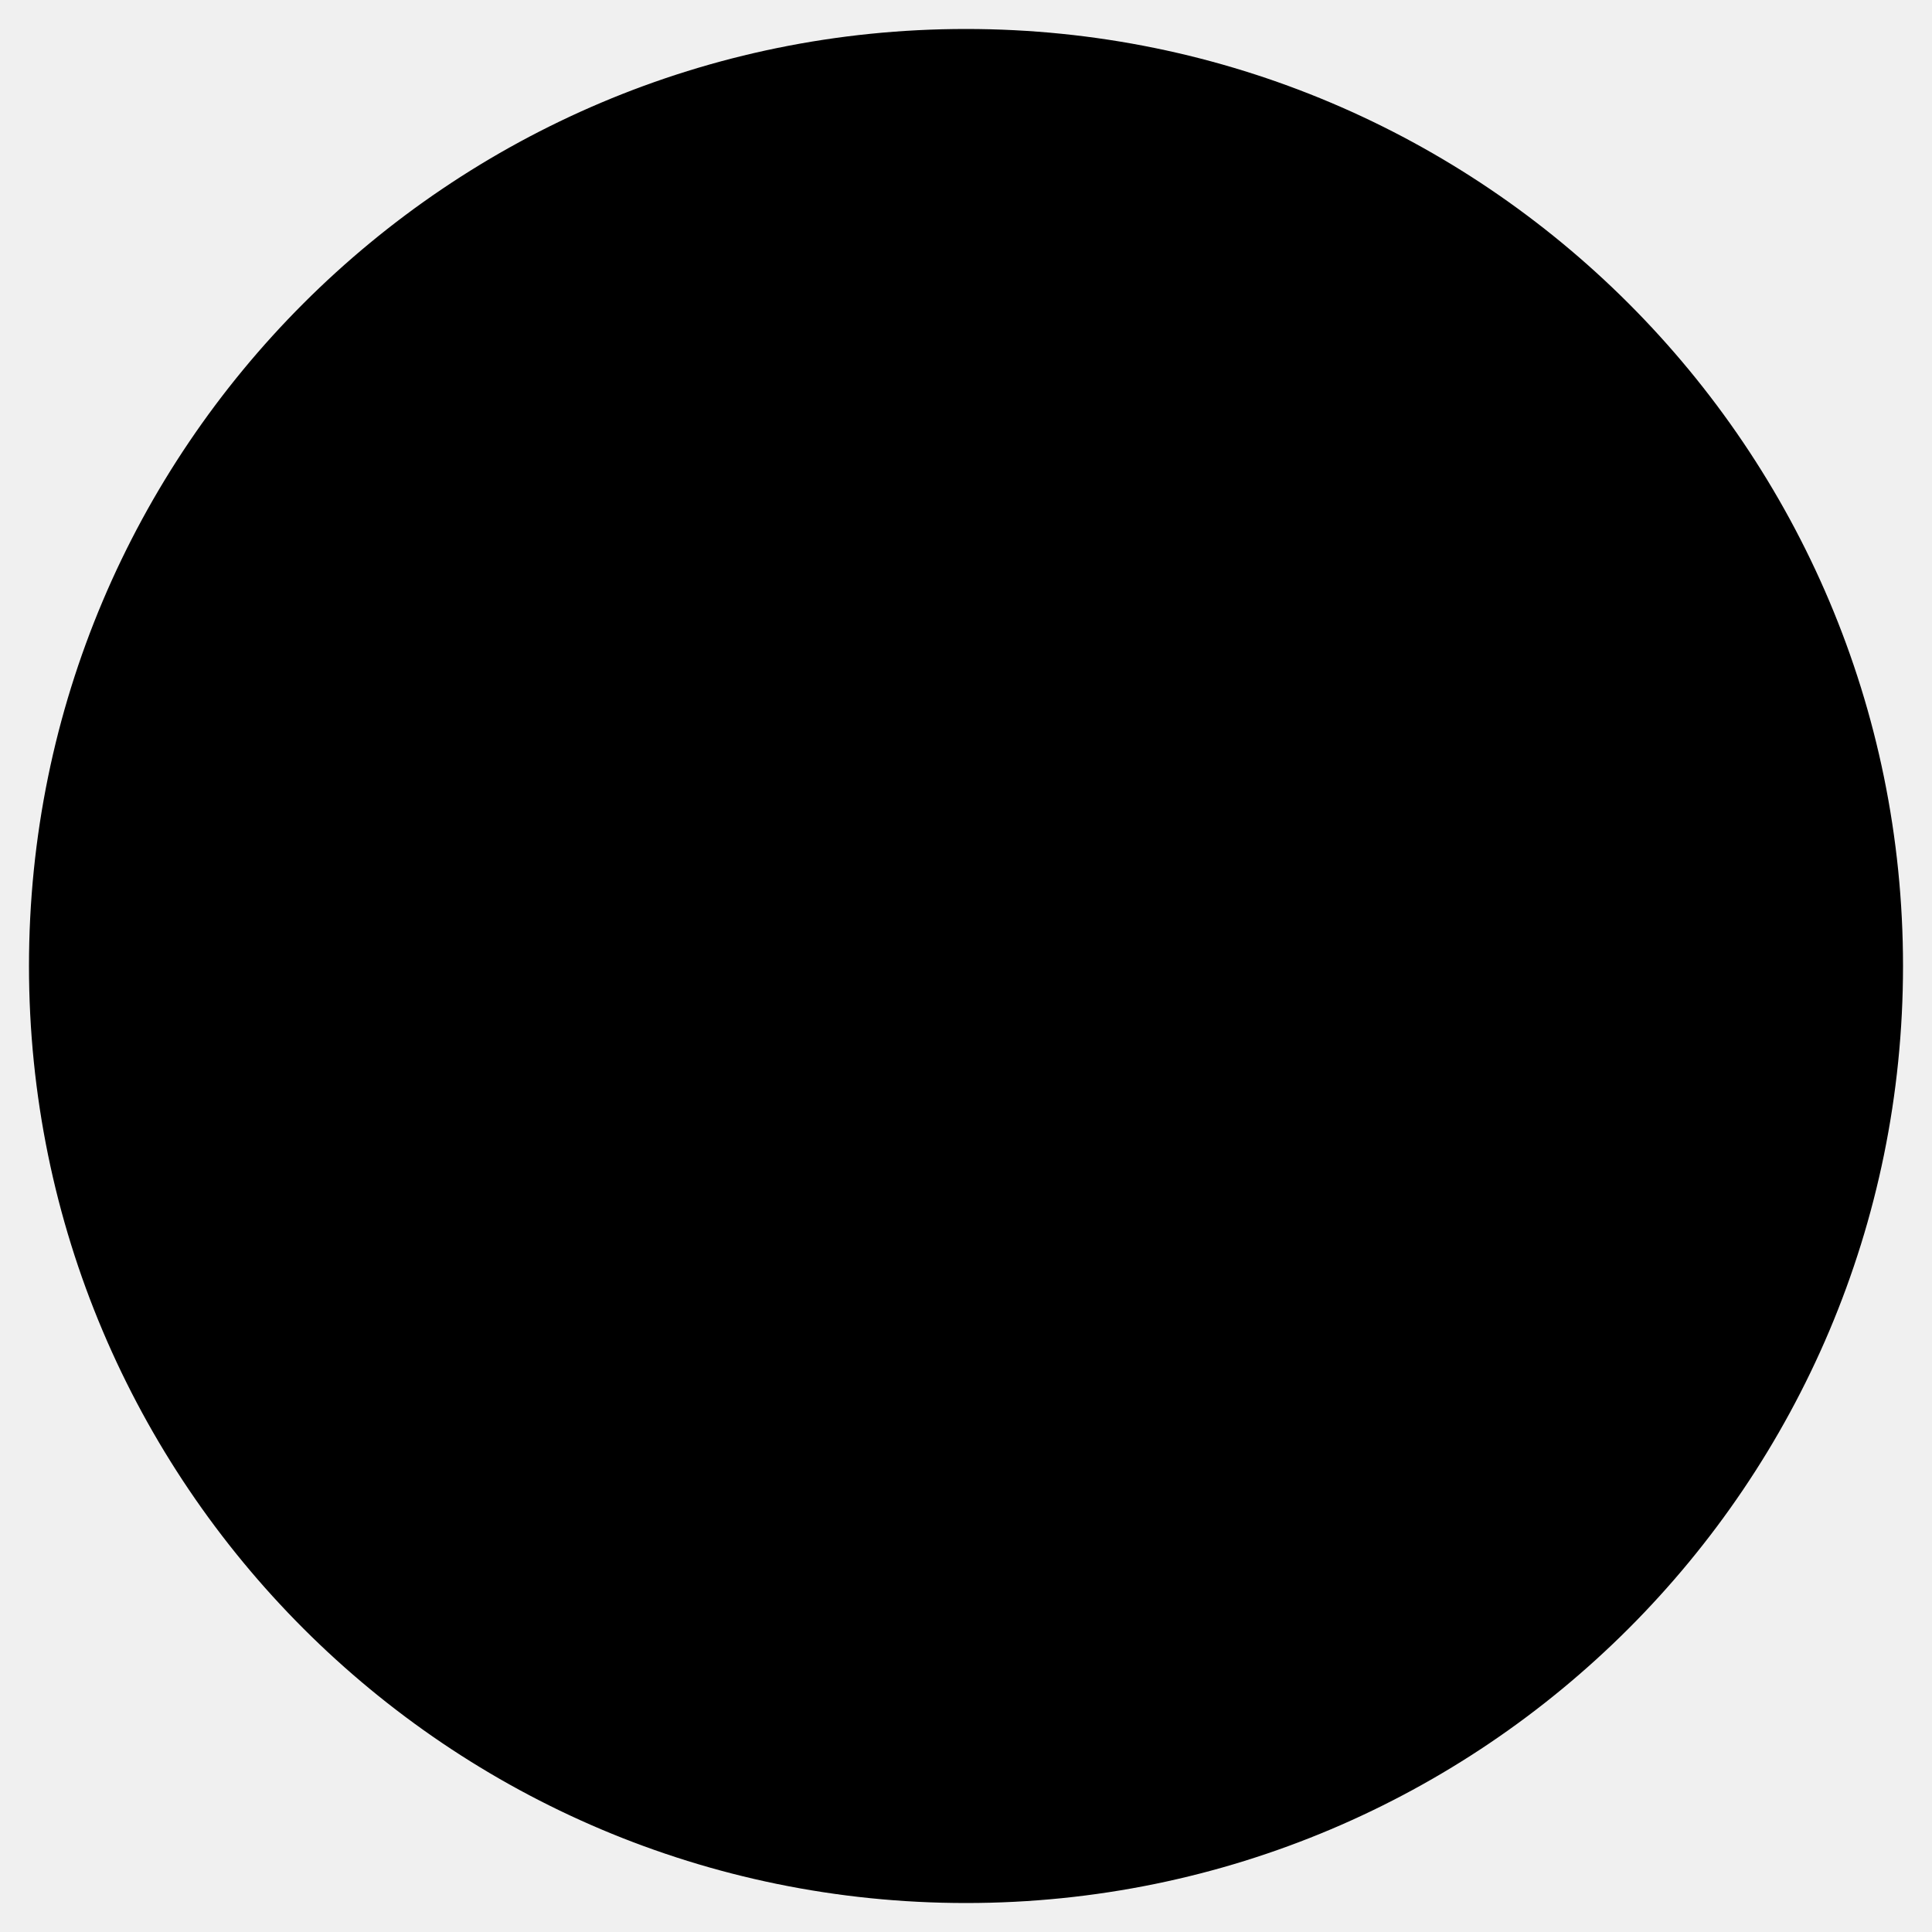
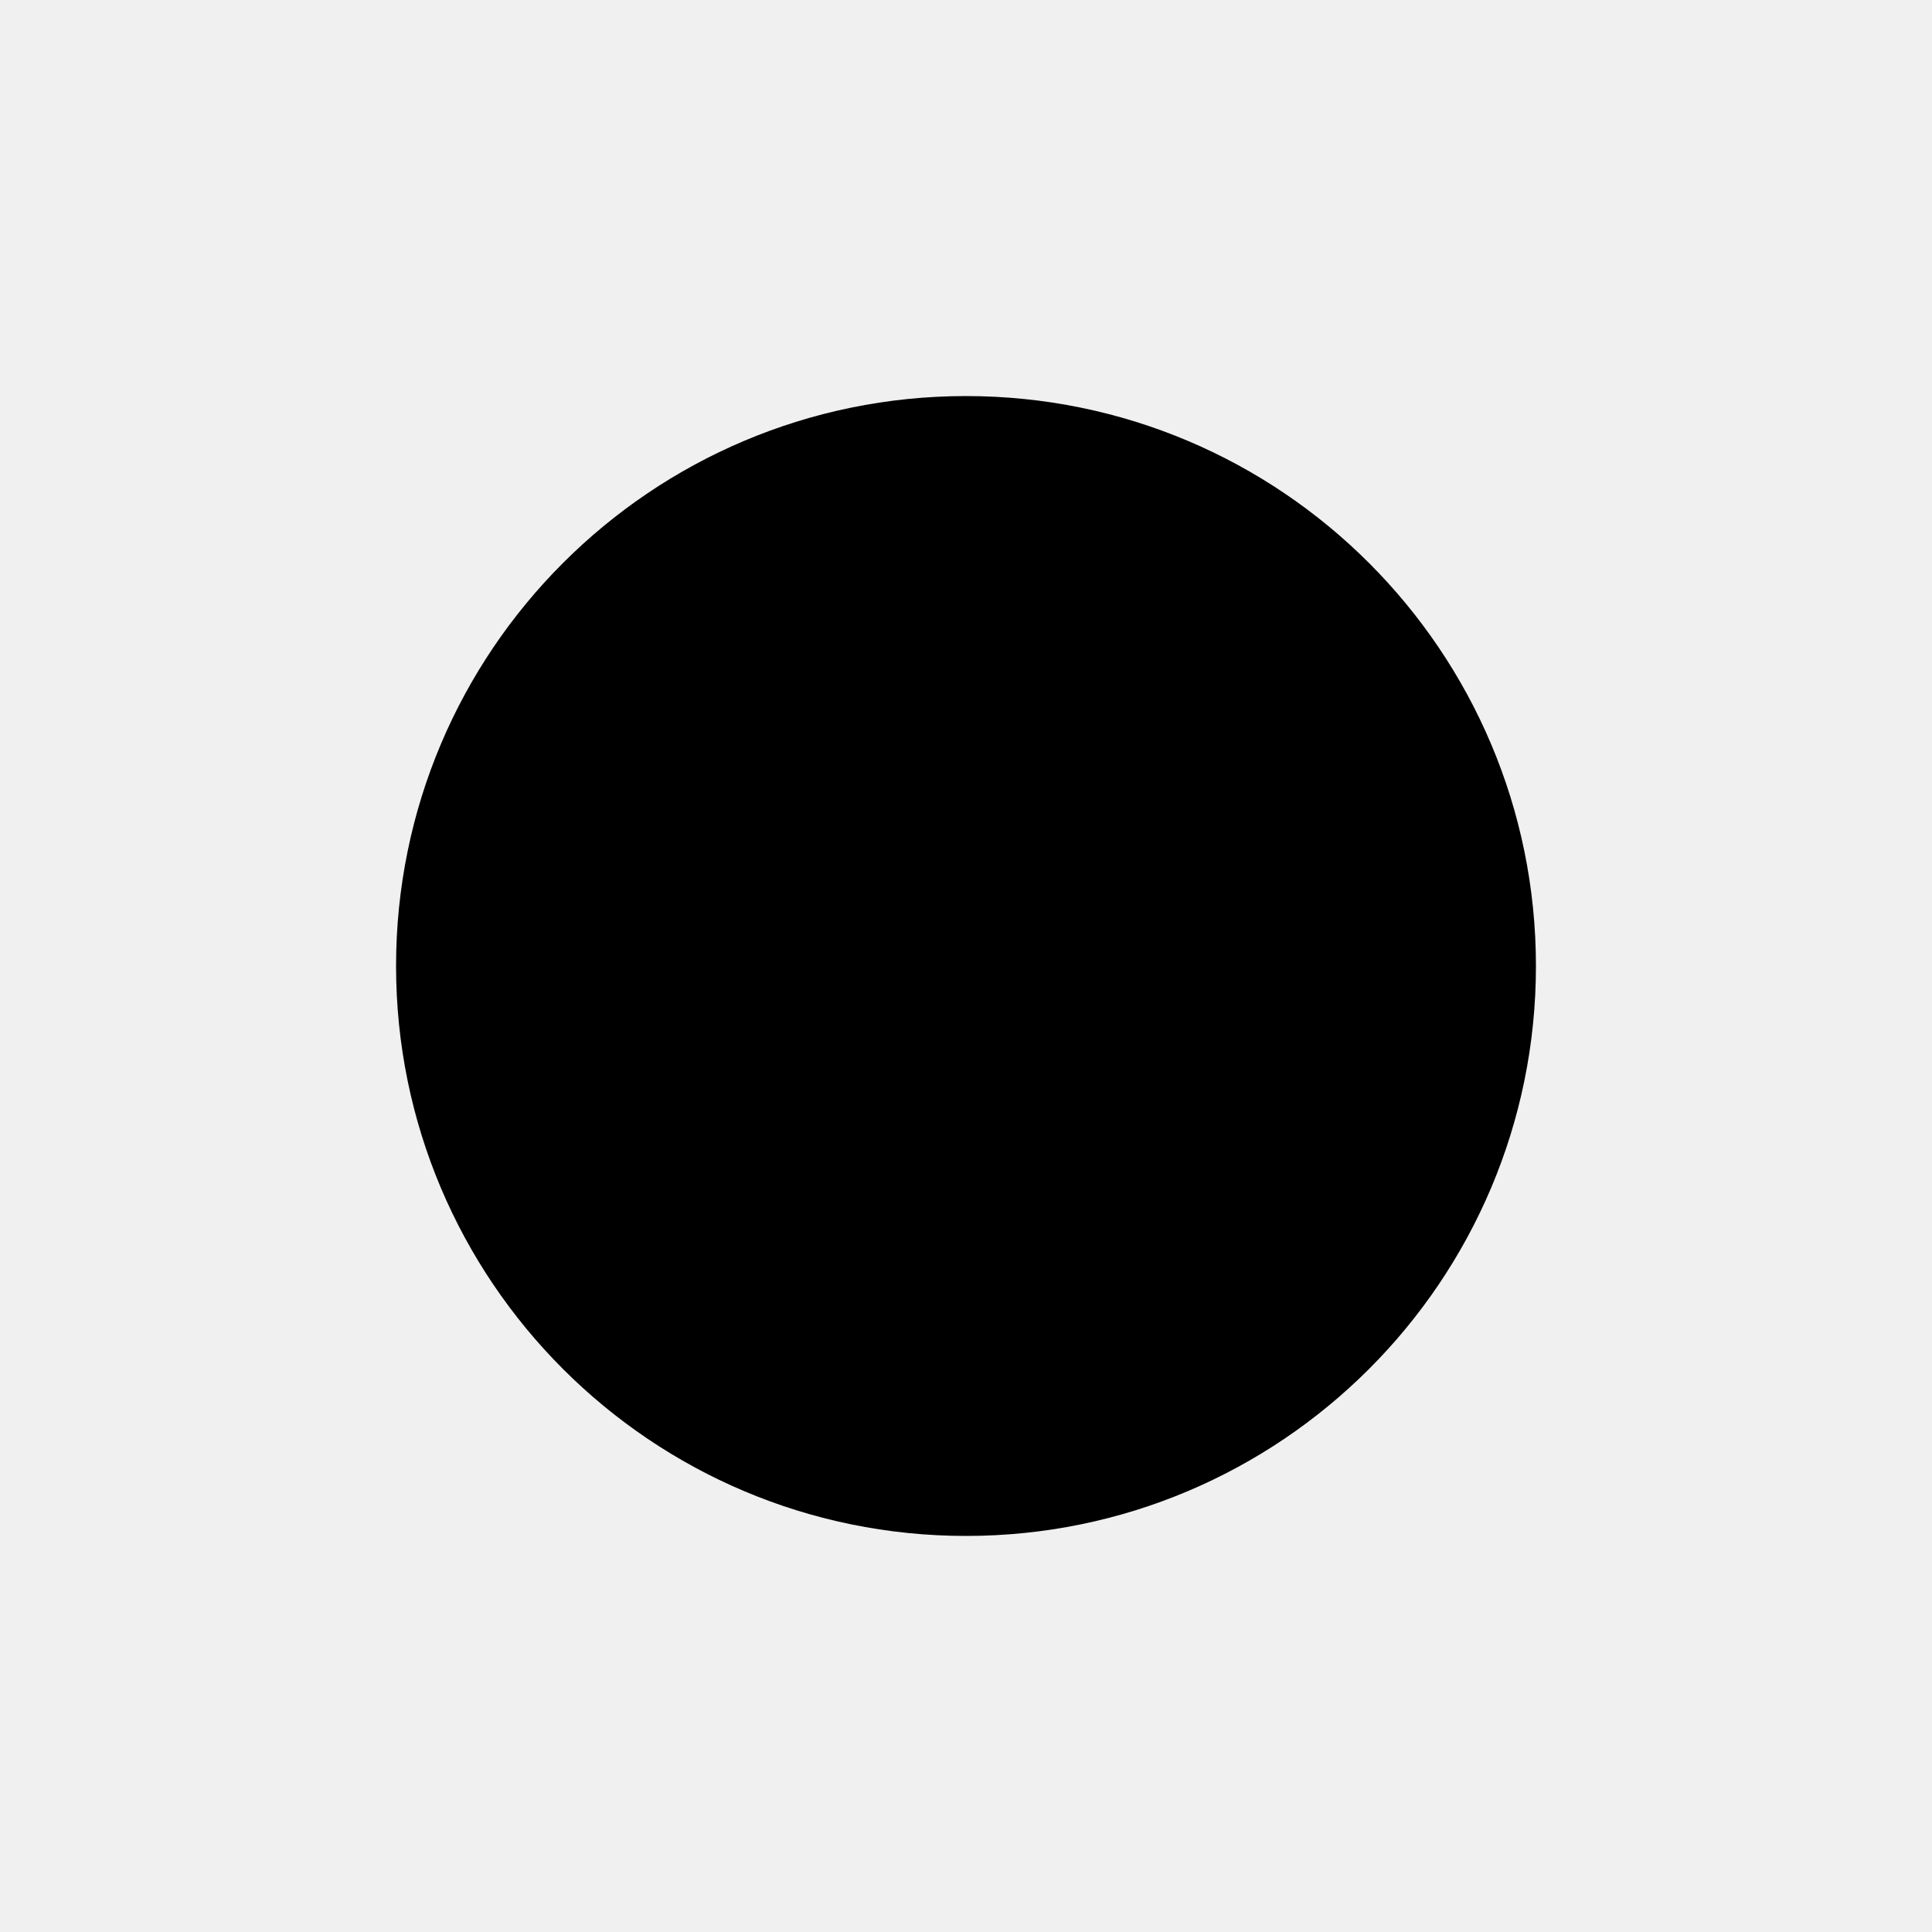
<svg xmlns="http://www.w3.org/2000/svg" version="1.1" id="Layer_1" viewBox="0 0 100 100" width="100" height="100" style="background-color: white" stroke="black" fill="white" stroke-width="3" stroke-linecap="round">
-   <circle cx="50" cy="50" r="47" fill="black" />
+   <circle cx="50" cy="50" r="28" fill="black" />
</svg>
